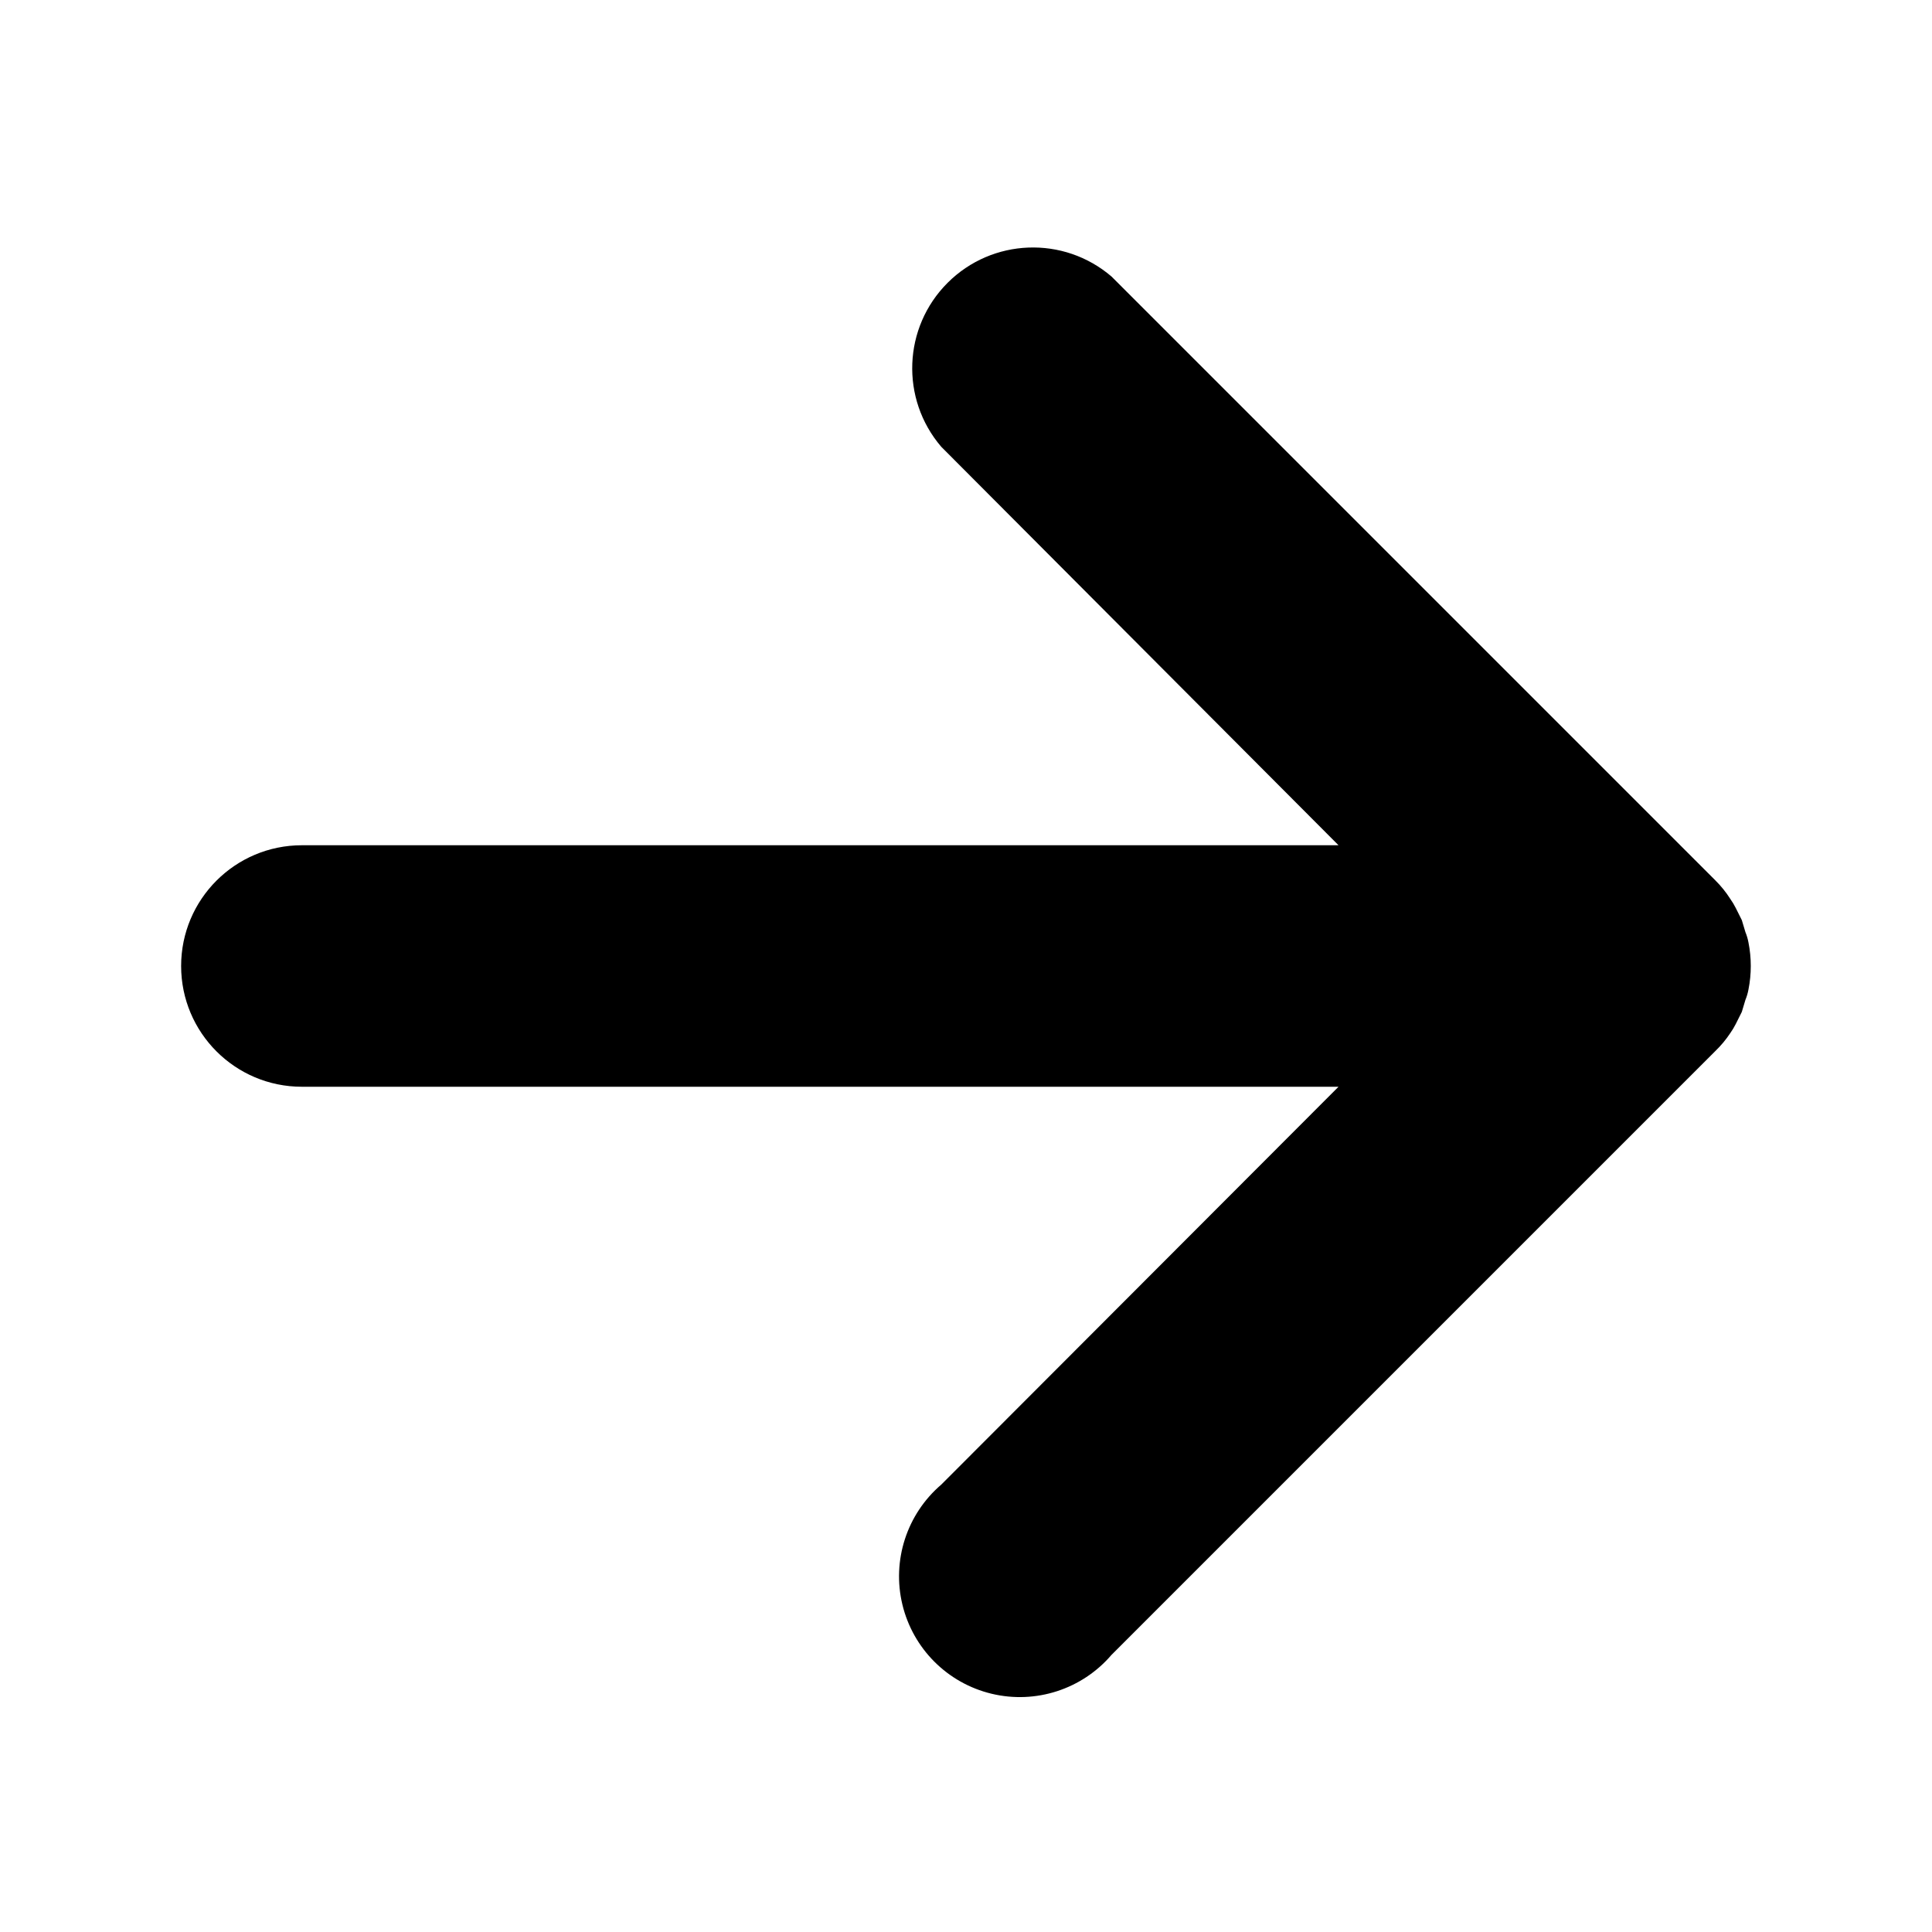
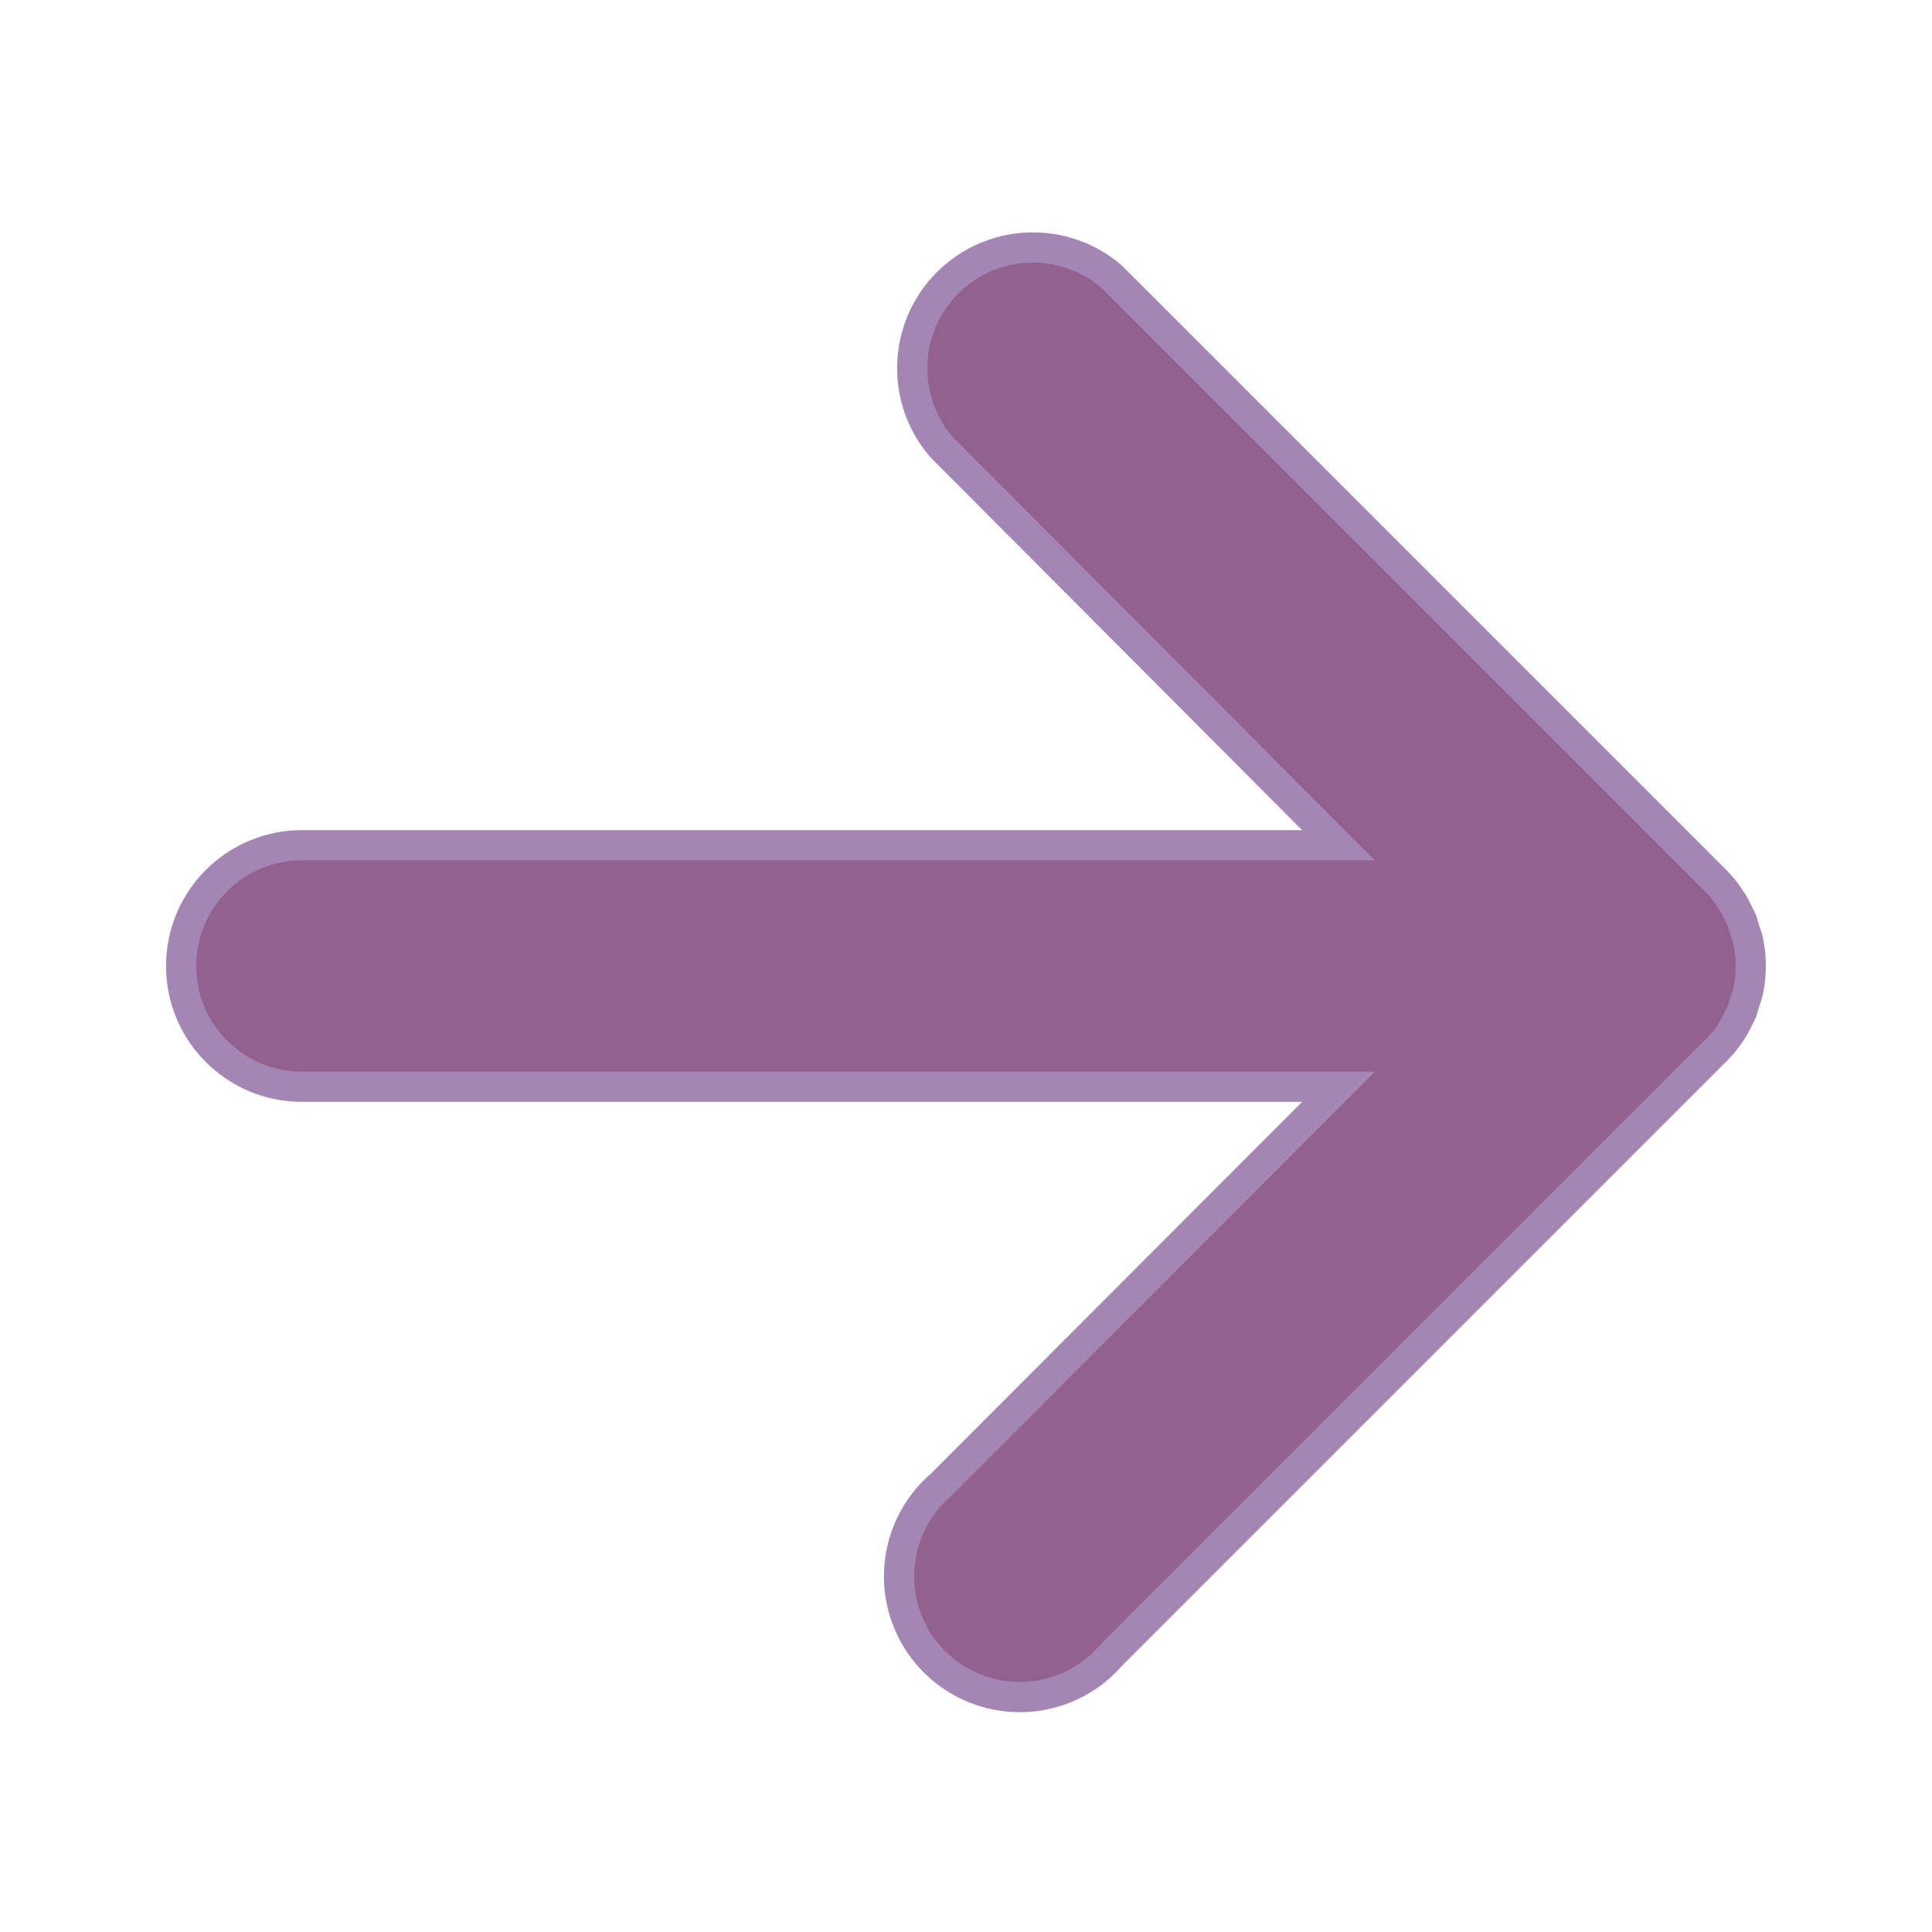
<svg xmlns="http://www.w3.org/2000/svg" data-name="Layer 1" viewBox="0 0 32 32">
-   <path d="M28.66 17.11a1.19 1.19 0 0 0 .09-.15l.1-.2.06-.2a.84.84 0 0 0 .05-.17 2 2 0 0 0 0-.78.84.84 0 0 0-.05-.17l-.06-.2-.1-.2a1.19 1.19 0 0 0-.09-.15 1.79 1.79 0 0 0-.25-.31l-10-10a2 2 0 0 0-2.82 2.82l6.58 6.6H5a2 2 0 0 0 0 4h17.17l-6.58 6.59a2 2 0 1 0 2.82 2.82l10-10a1.79 1.79 0 0 0 .25-.3Z" />
+   <path style="fill: #92618e; stroke: #a486b5; stroke-height: 0.5; stroke-width: 0.5;" d="M28.66 17.11a1.19 1.19 0 0 0 .09-.15l.1-.2.06-.2a.84.84 0 0 0 .05-.17 2 2 0 0 0 0-.78.84.84 0 0 0-.05-.17l-.06-.2-.1-.2a1.19 1.19 0 0 0-.09-.15 1.79 1.79 0 0 0-.25-.31l-10-10a2 2 0 0 0-2.82 2.82l6.58 6.6H5a2 2 0 0 0 0 4h17.17l-6.58 6.59a2 2 0 1 0 2.82 2.82l10-10a1.79 1.79 0 0 0 .25-.3Z" />
</svg>
